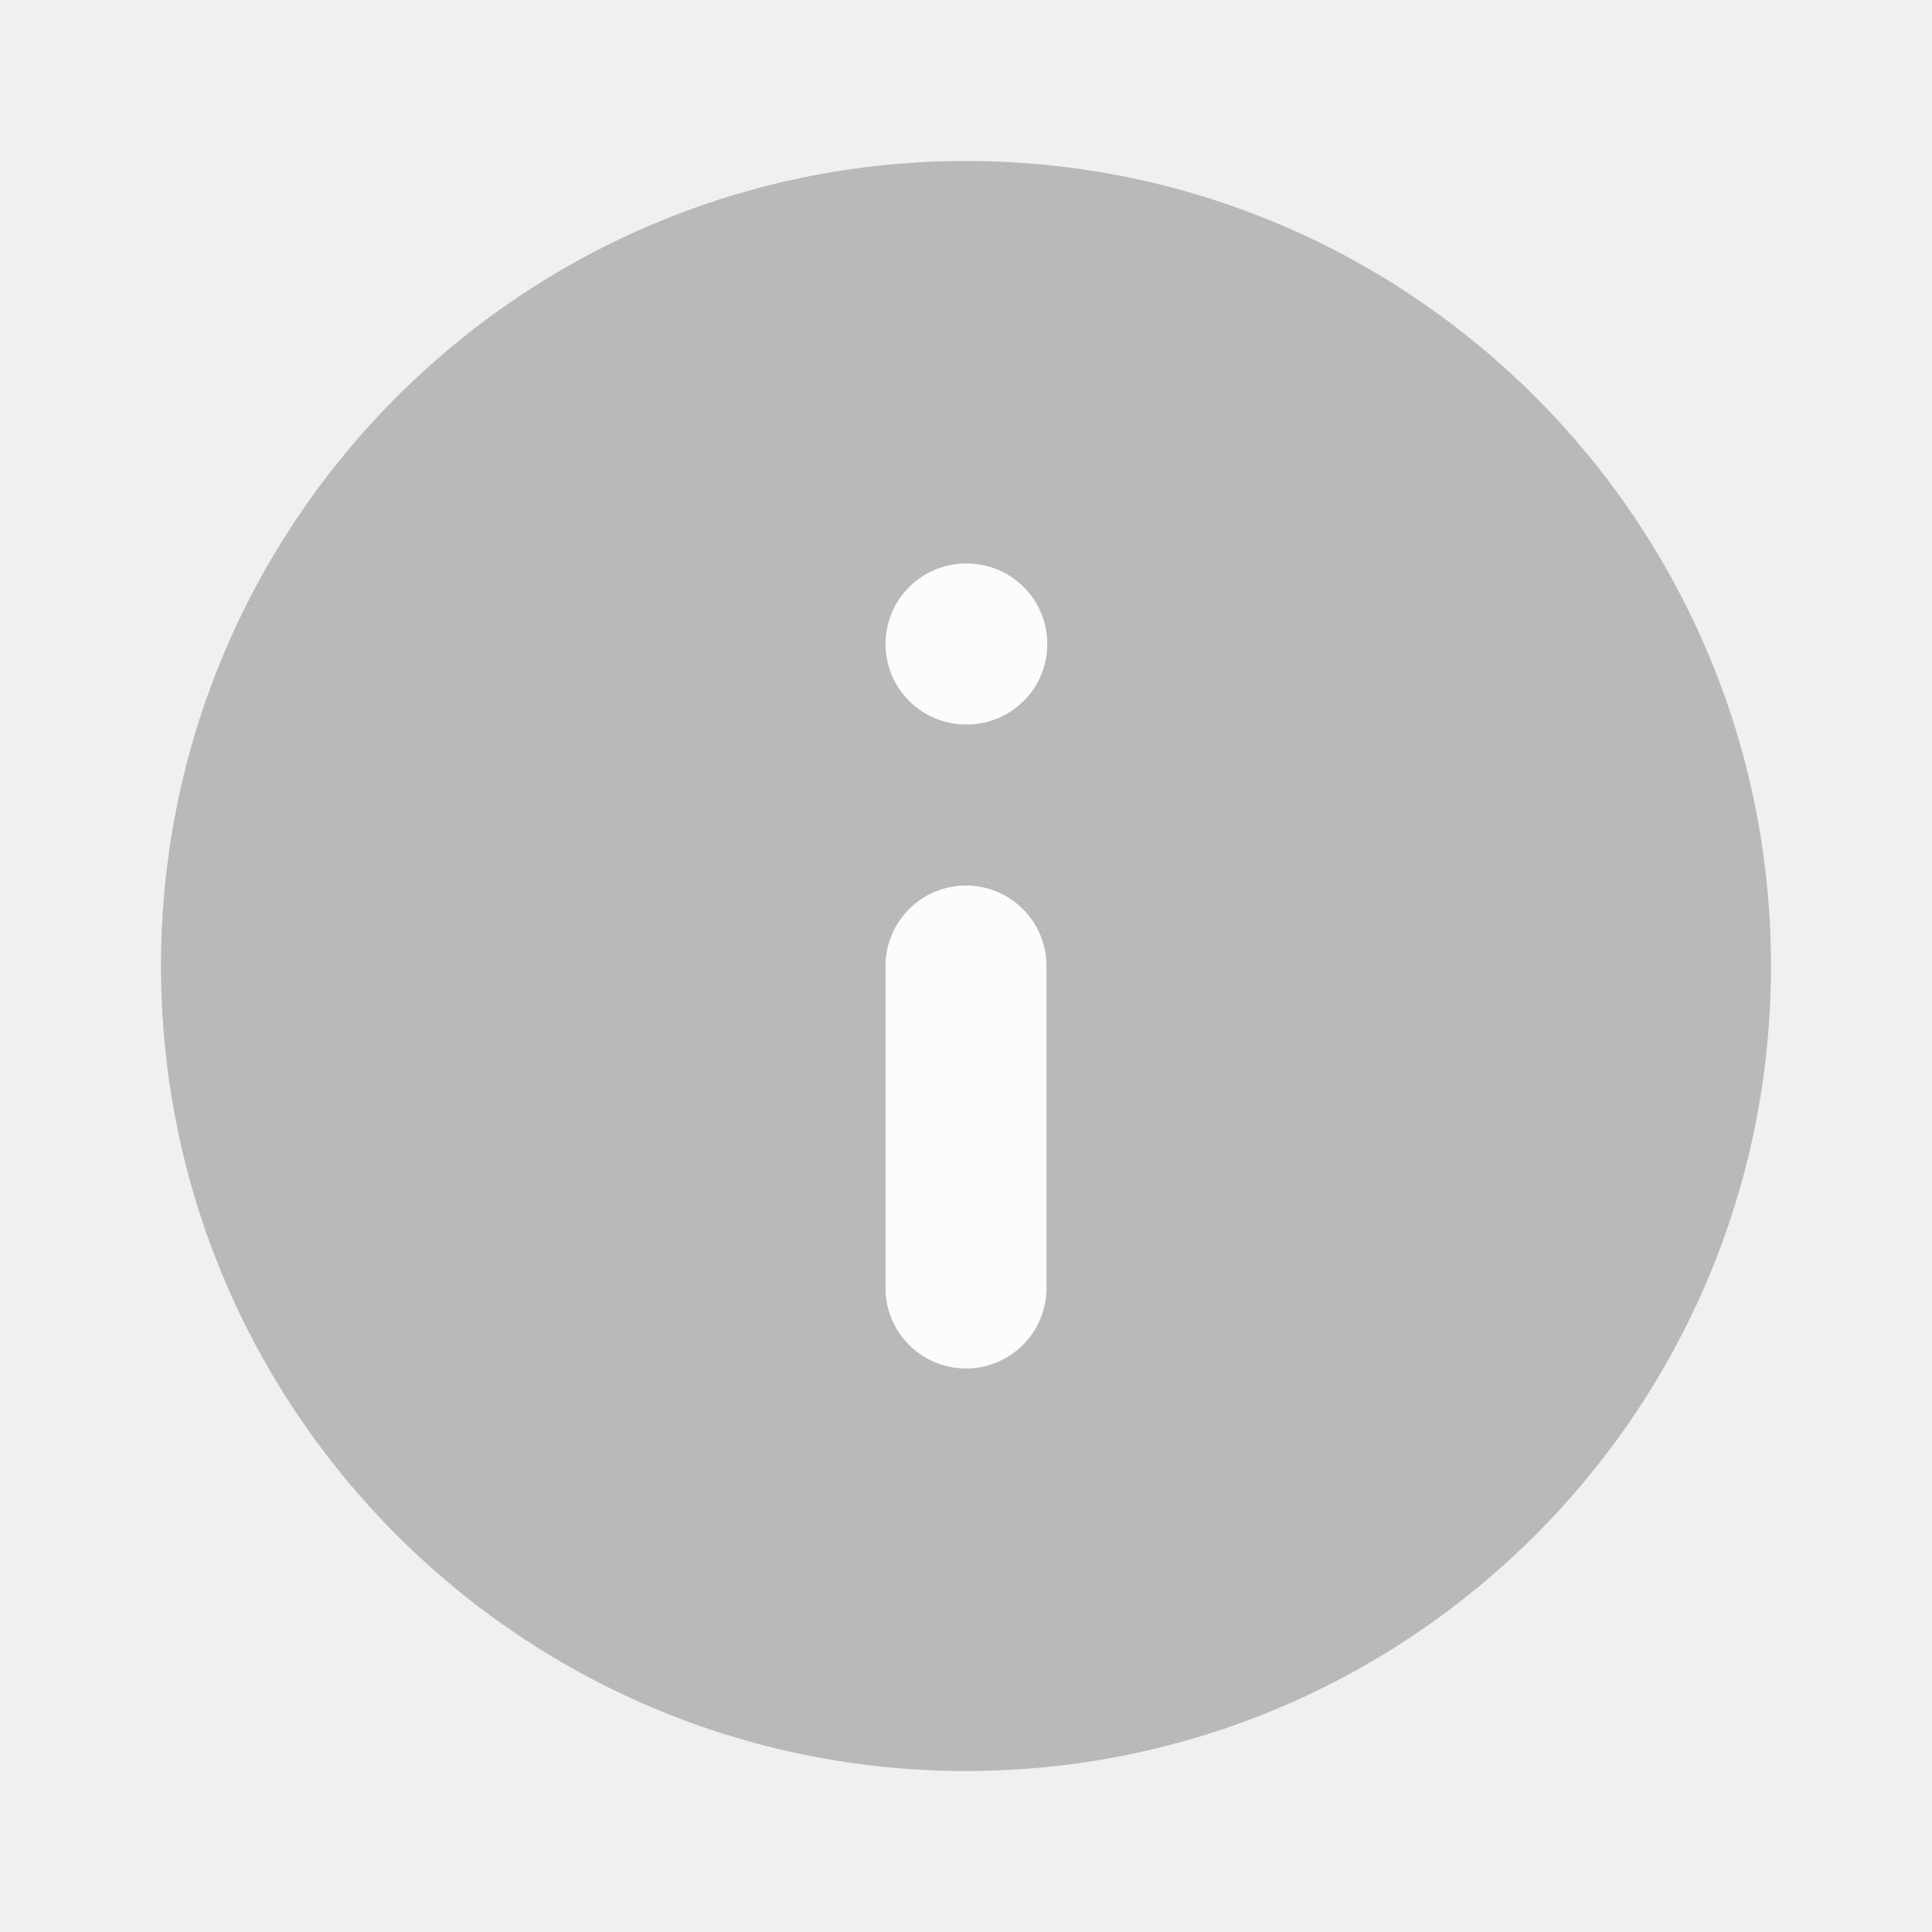
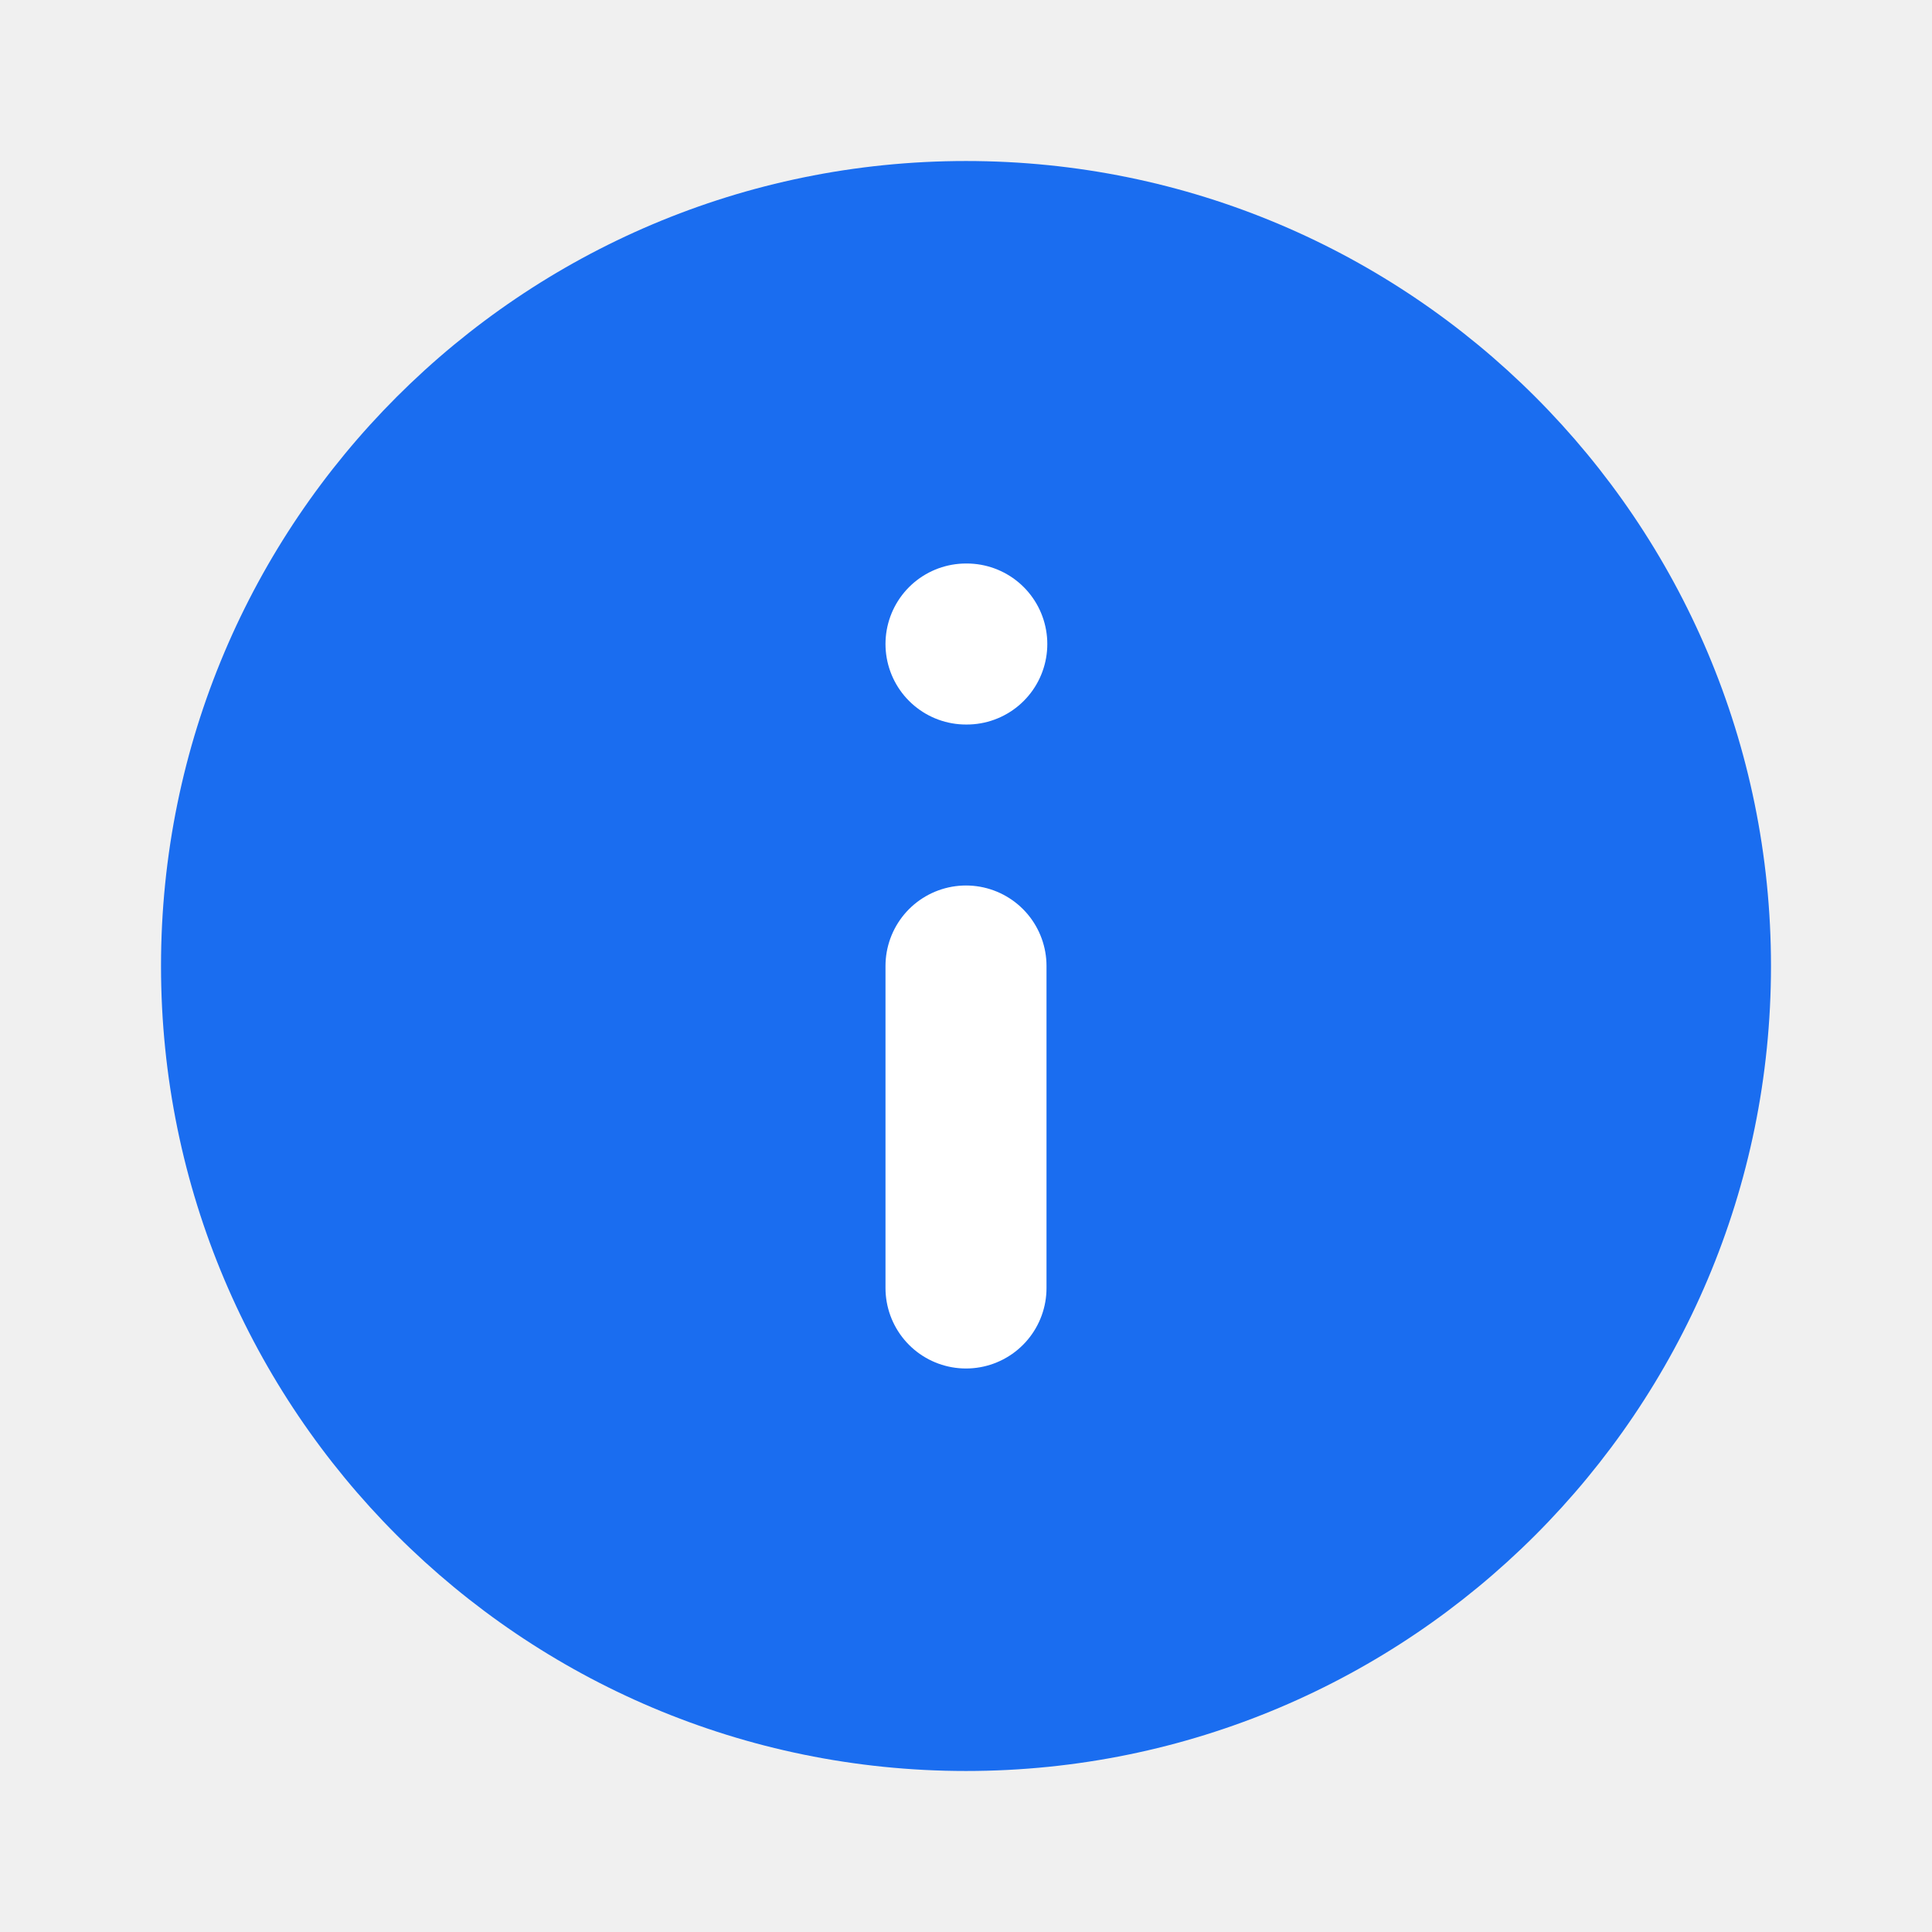
- <svg xmlns="http://www.w3.org/2000/svg" width="24" height="24" viewBox="0 0 24 24" fill="none">
-   <g opacity="0.8">
-     <circle opacity="0.8" cx="12" cy="12" r="10" fill="#999" />
-     <path d="M12 16V12M12 8H12.01" stroke="white" stroke-width="2" stroke-linecap="round" stroke-linejoin="round" />
-   </g>
+ <svg xmlns="http://www.w3.org/2000/svg" width="44" height="44" viewBox="0 0 44 44" fill="none">
+   <circle cx="22" cy="22" r="18.333" fill="#1A6DF0" />
+   <path d="M22 29.333V22M22 14.667H22.018" stroke="white" stroke-width="3.667" stroke-linecap="round" stroke-linejoin="round" />
</svg>
